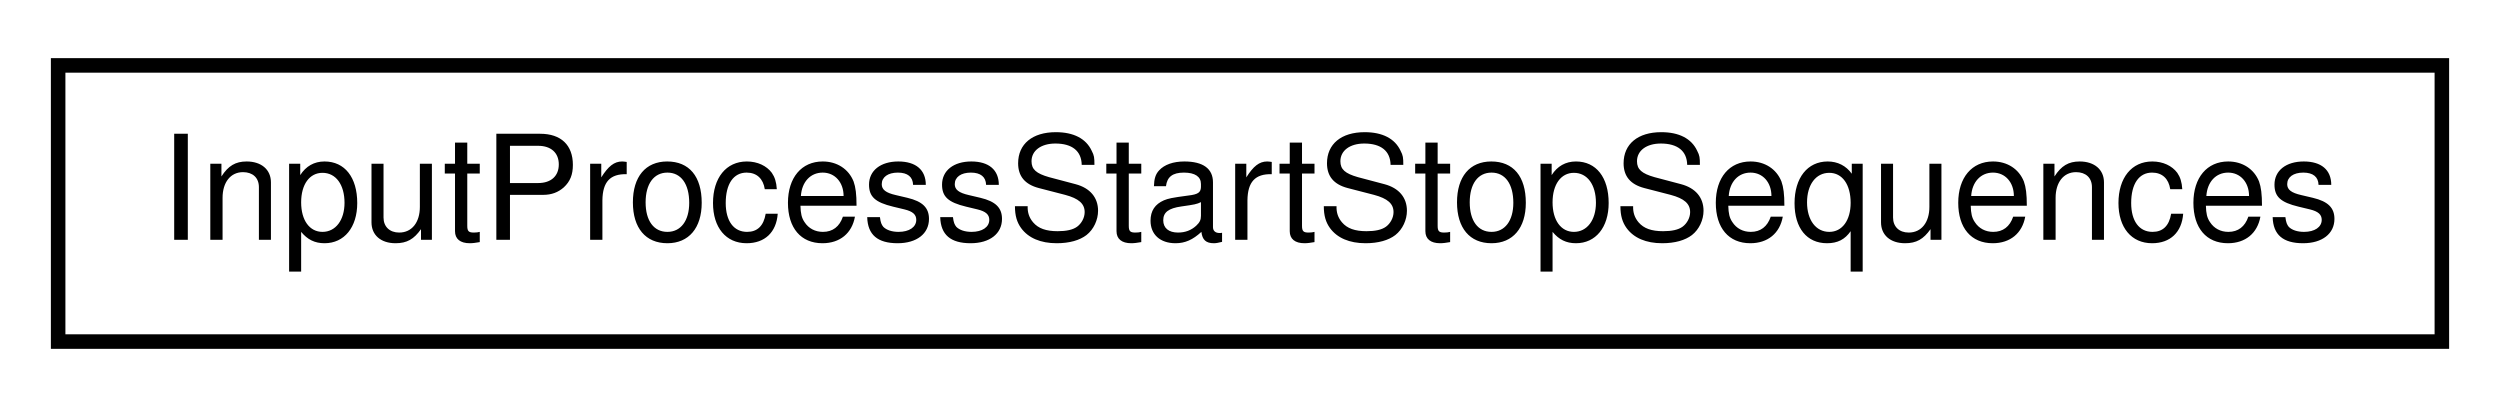
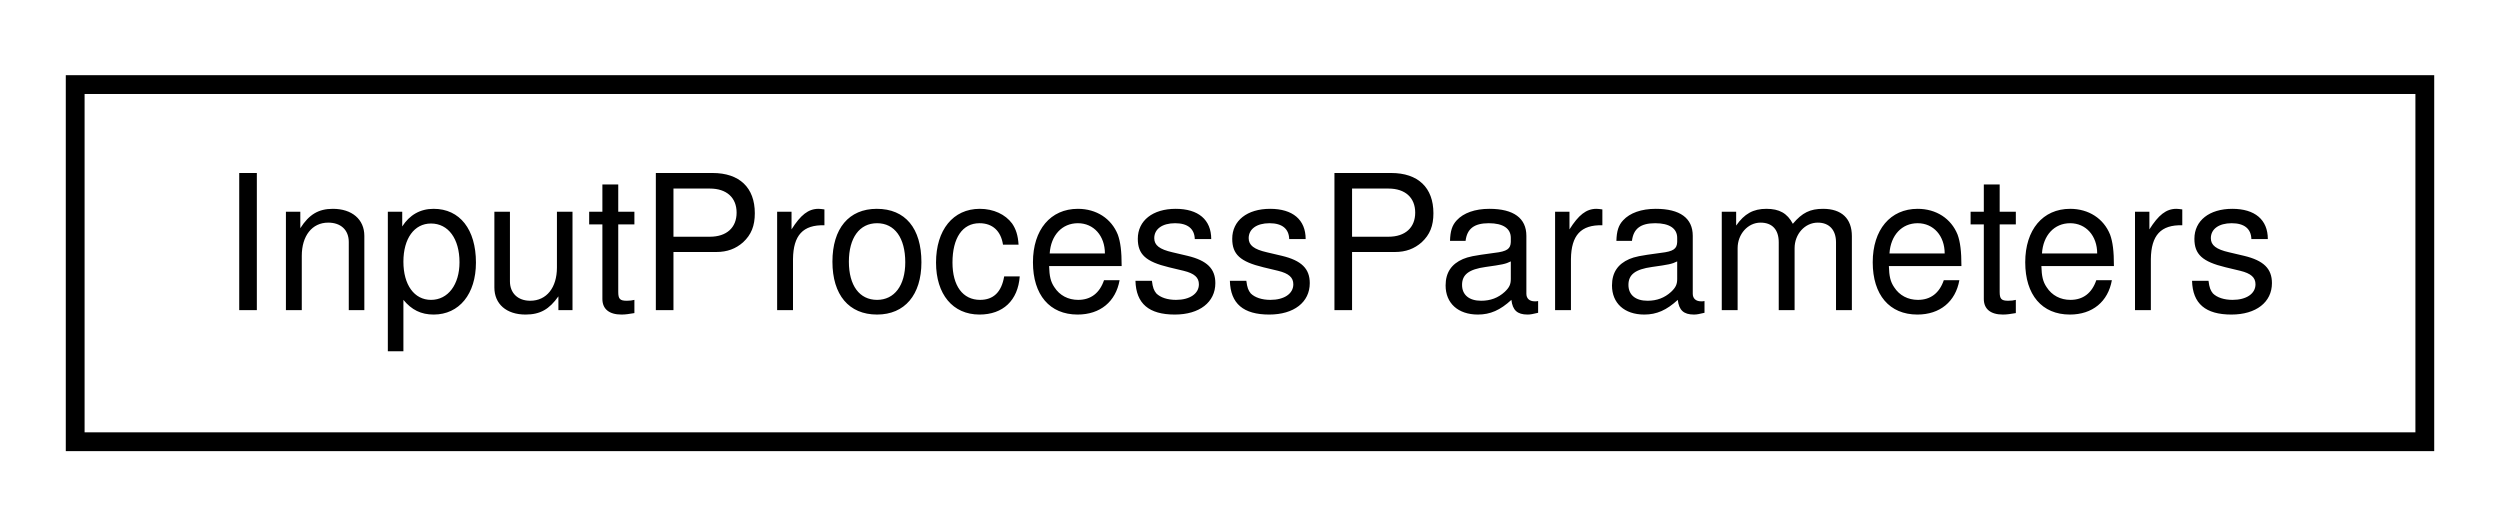
- <svg xmlns="http://www.w3.org/2000/svg" xmlns:xlink="http://www.w3.org/1999/xlink" width="172pt" height="28pt" viewBox="0.00 0.00 172.00 28.00">
+ <svg xmlns="http://www.w3.org/2000/svg" xmlns:xlink="http://www.w3.org/1999/xlink" width="133pt" height="28pt" viewBox="0.00 0.00 133.00 28.00">
  <g id="graph0" class="graph" transform="scale(1 1) rotate(0) translate(4 24)">
    <g id="node1" class="node">
      <g id="a_node1">
-         <a xlink:href="d4/dc0/struct_input_process_start_stop_sequences.html" target="_top" xlink:title="InputProcessStartStopSequences struct holds regex-like start-stop match sequence pairs This struct ho...">
-           <polygon fill="none" stroke="black" points="0,-0.5 0,-19.5 164,-19.5 164,-0.5 0,-0.5" />
-           <text text-anchor="middle" x="82" y="-7.5" font-family="Helvetica,sans-Serif" font-size="10.00">InputProcessStartStopSequences</text>
+         <a xlink:href="db/dda/struct_input_process_parameters.html" target="_top" xlink:title="UserInput input process parameters, constructor parameters This struct is an array of pointers to oth...">
+           <polygon fill="none" stroke="black" points="0,-0.5 0,-19.5 125,-19.5 125,-0.5 0,-0.5" />
+           <text text-anchor="middle" x="62.5" y="-7.5" font-family="Helvetica,sans-Serif" font-size="10.00">InputProcessParameters</text>
        </a>
      </g>
    </g>
  </g>
</svg>
